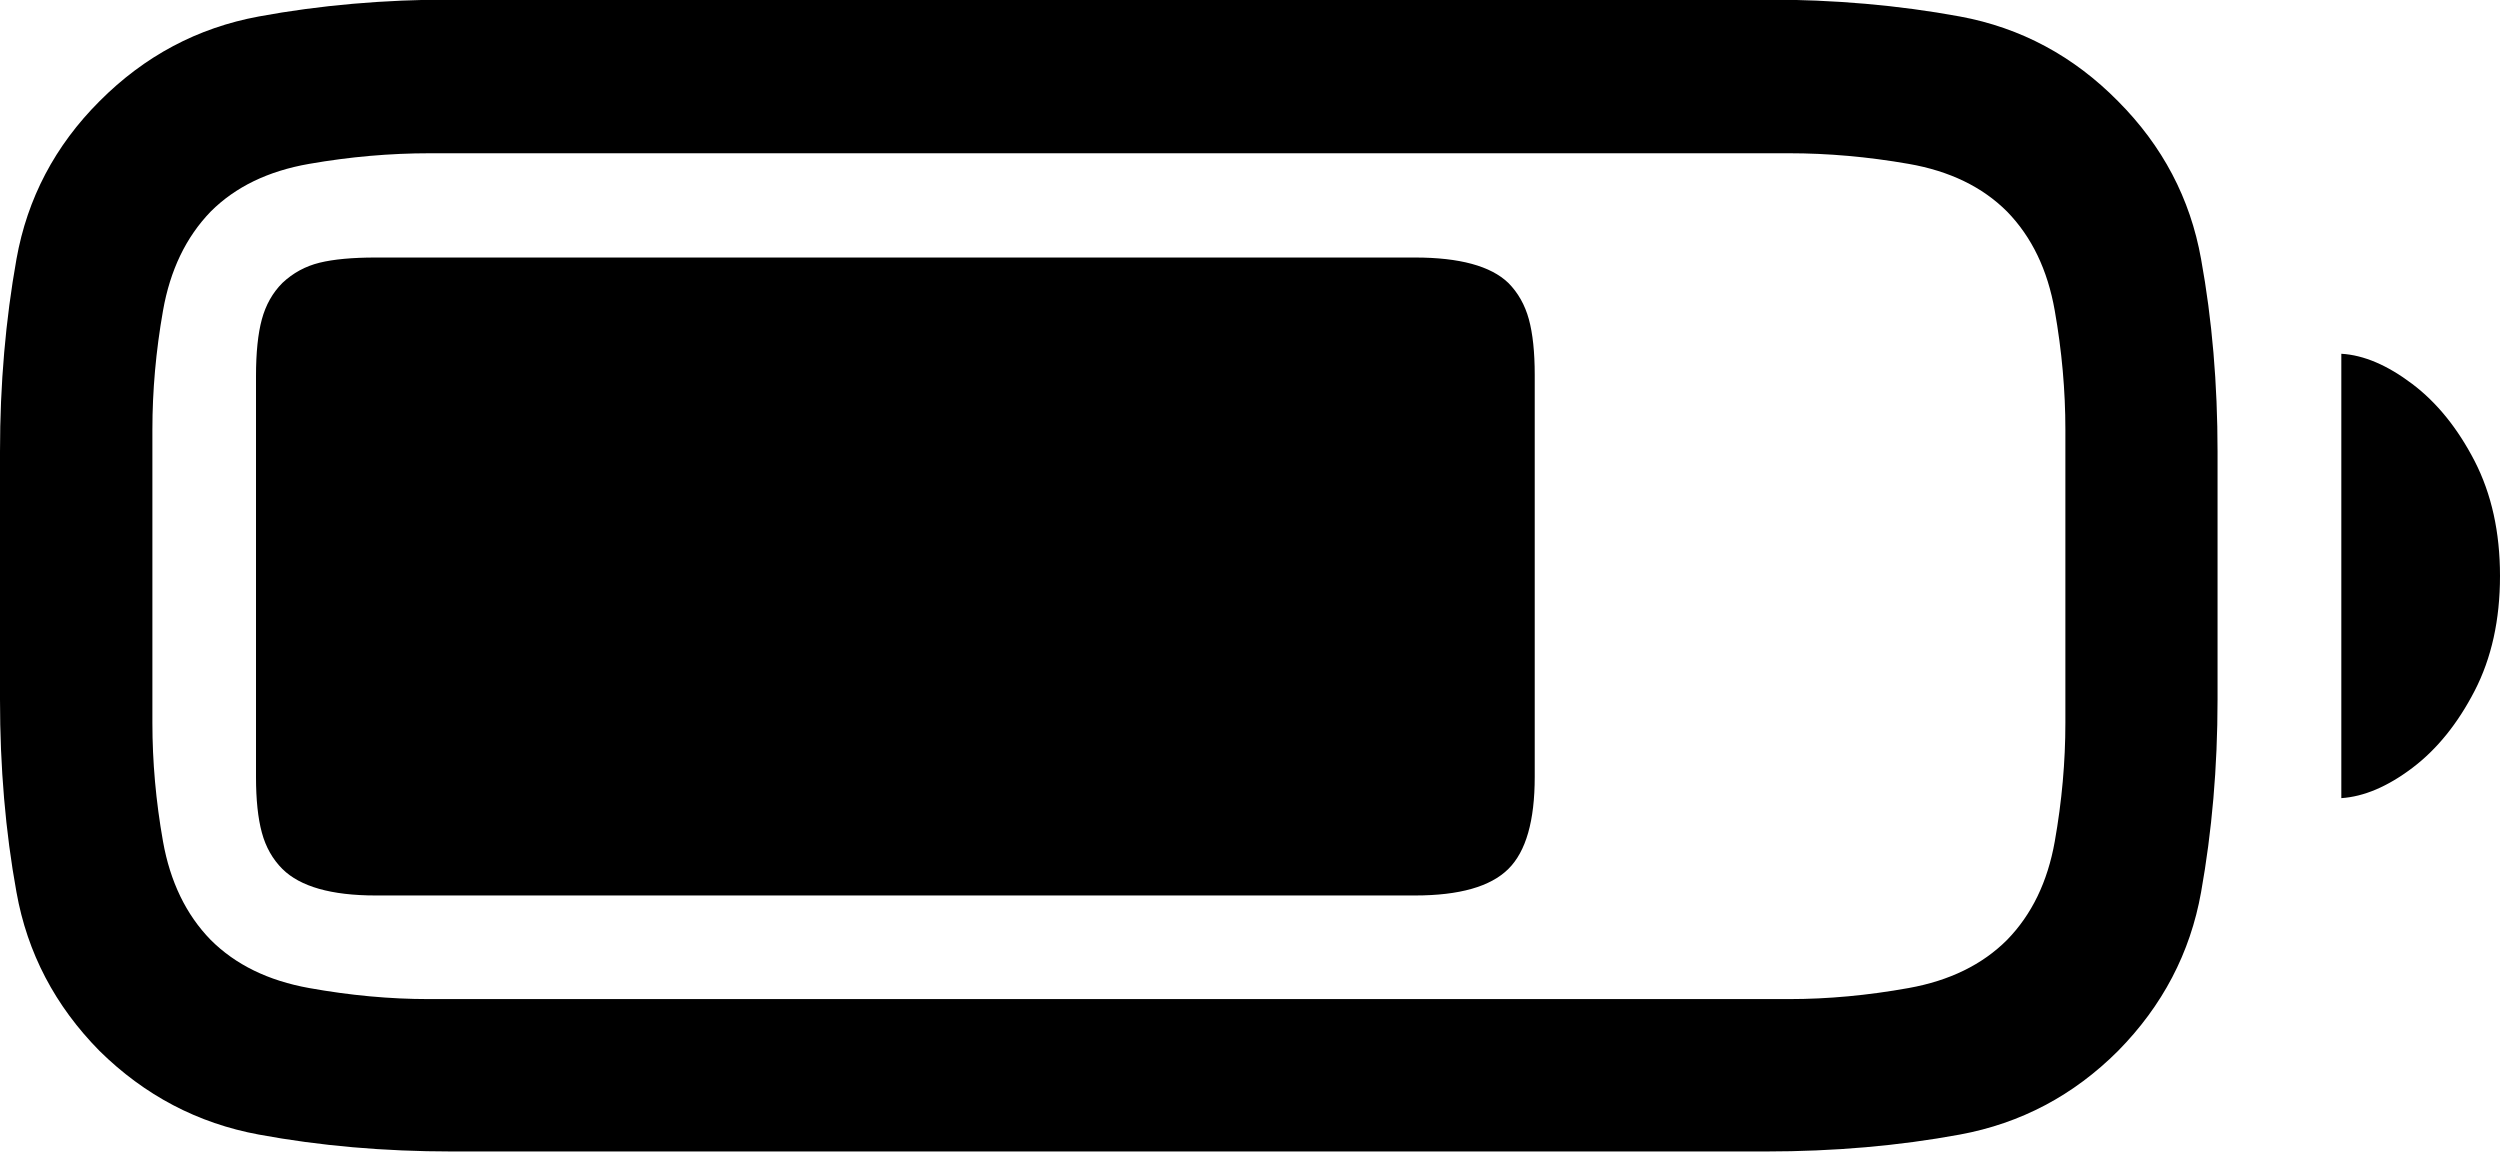
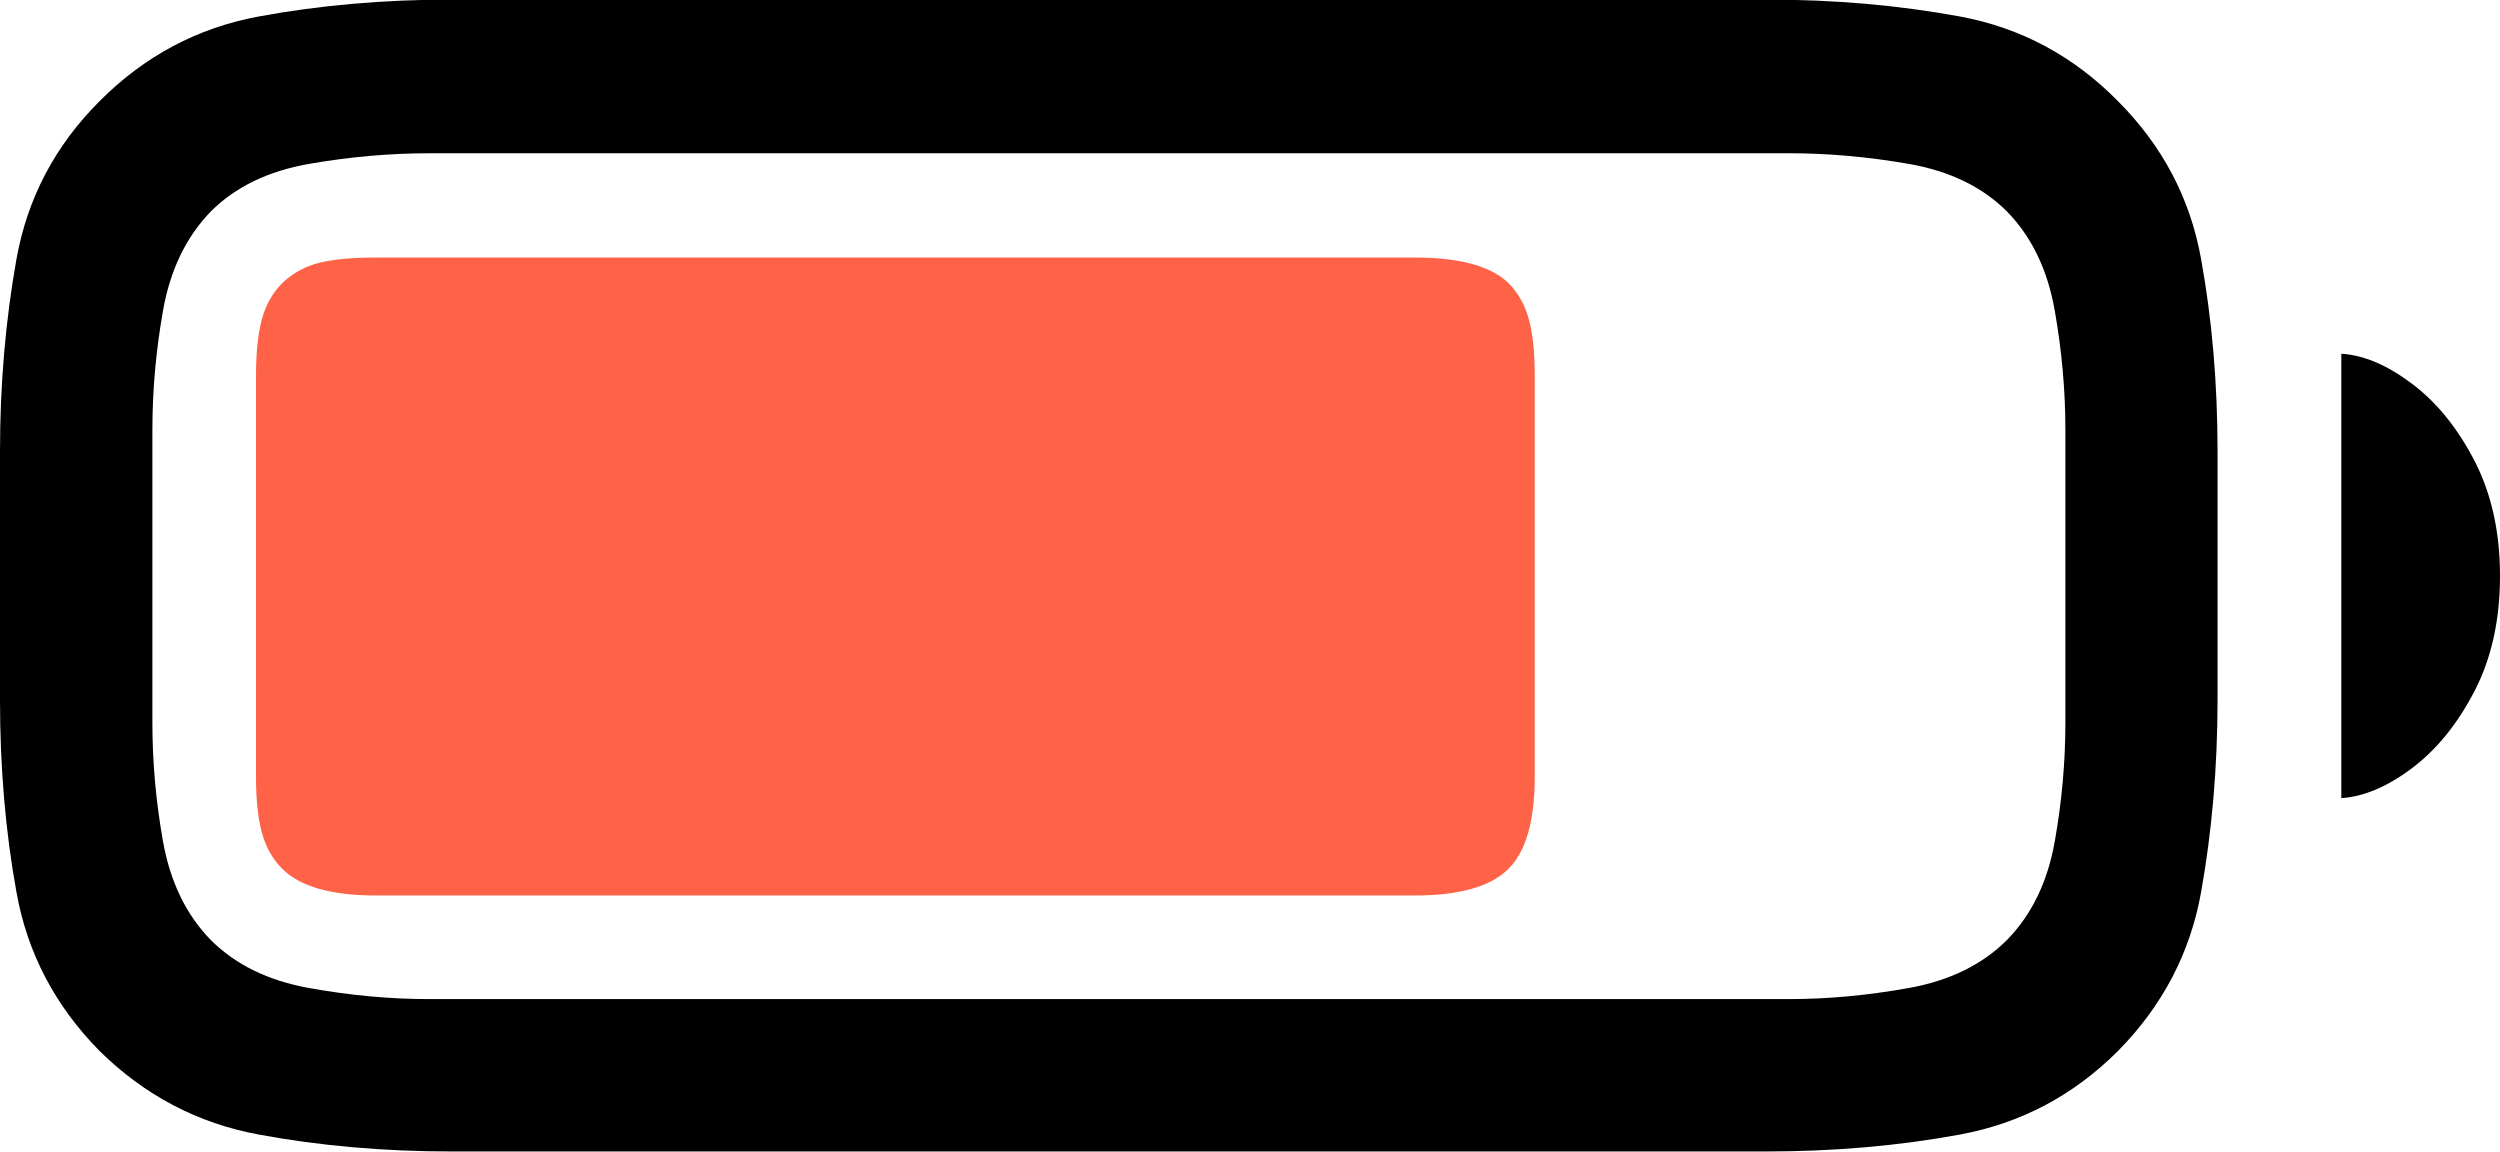
<svg xmlns="http://www.w3.org/2000/svg" version="1.1" class="batteryicon" height="14px" x="0px" y="0px" viewBox="0 0 115.33 53.12" style="enable-background:new 0 0 115.33 53.12;" xml:space="preserve">
+   <style type="text/css">
+ 	.battery-st0 {
+   fill: black;
+ }
+ .battery-st1 {
+   fill: tomato;
+ }
+ </style>
  <g id="Regular-S" transform="matrix(1 0 0 1 1382.41 696)">
    <path class="battery-st0" d="M-1361.56-642.88h60.6c3.16,0,6.14-0.26,8.96-0.78c2.82-0.52,5.25-1.81,7.3-3.86   c2.05-2.08,3.33-4.52,3.83-7.32c0.5-2.8,0.76-5.76,0.76-8.89v-11.43c0-3.12-0.25-6.09-0.76-8.89c-0.5-2.8-1.78-5.22-3.83-7.28   c-2.05-2.08-4.48-3.39-7.3-3.91c-2.82-0.52-5.8-0.78-8.96-0.78h-60.6c-3.12,0-6.1,0.26-8.91,0.78c-2.82,0.52-5.27,1.82-7.35,3.91   c-2.05,2.05-3.33,4.48-3.83,7.28c-0.5,2.8-0.76,5.76-0.76,8.89v11.43c0,3.12,0.25,6.09,0.76,8.89c0.5,2.8,1.78,5.24,3.83,7.32   c2.08,2.05,4.53,3.34,7.35,3.86C-1367.66-643.14-1364.69-642.88-1361.56-642.88z M-1362.63-649.91c-1.79,0-3.63-0.17-5.52-0.51   c-1.89-0.34-3.4-1.08-4.54-2.22c-1.14-1.17-1.87-2.69-2.2-4.54c-0.33-1.86-0.49-3.68-0.49-5.47v-13.53c0-1.79,0.16-3.62,0.49-5.49   c0.33-1.87,1.06-3.39,2.2-4.57c1.14-1.14,2.65-1.87,4.54-2.2c1.89-0.33,3.74-0.49,5.57-0.49h62.7c1.79,0,3.63,0.16,5.52,0.49   c1.89,0.33,3.4,1.06,4.54,2.2c1.14,1.17,1.87,2.69,2.2,4.57c0.33,1.87,0.49,3.7,0.49,5.49v13.53c0,1.79-0.16,3.61-0.49,5.47   s-1.06,3.37-2.2,4.54c-1.14,1.14-2.65,1.88-4.54,2.22c-1.89,0.34-3.73,0.51-5.52,0.51H-1362.63z M-1274.4-659.18   c1.04-0.07,2.13-0.53,3.27-1.39c1.14-0.86,2.1-2.05,2.88-3.56c0.78-1.51,1.17-3.28,1.17-5.3s-0.39-3.78-1.17-5.3   c-0.78-1.51-1.74-2.7-2.88-3.56c-1.14-0.86-2.23-1.33-3.27-1.39V-659.18z" />
    <path class="battery-st1" d="M-1365.08-654.69h47.95c2.05,0,3.48-0.41,4.3-1.22s1.22-2.23,1.22-4.25v-18.55c0-1.04-0.09-1.9-0.27-2.56   s-0.5-1.23-0.95-1.68c-0.81-0.78-2.25-1.17-4.3-1.17h-47.95c-1.07,0-1.94,0.08-2.59,0.24s-1.22,0.47-1.71,0.93   c-0.46,0.46-0.77,1.02-0.95,1.68s-0.27,1.54-0.27,2.61v18.51c0,1.04,0.09,1.9,0.27,2.56c0.18,0.67,0.5,1.23,0.95,1.68   C-1368.56-655.1-1367.13-654.69-1365.08-654.69z" />
  </g>
</svg>
